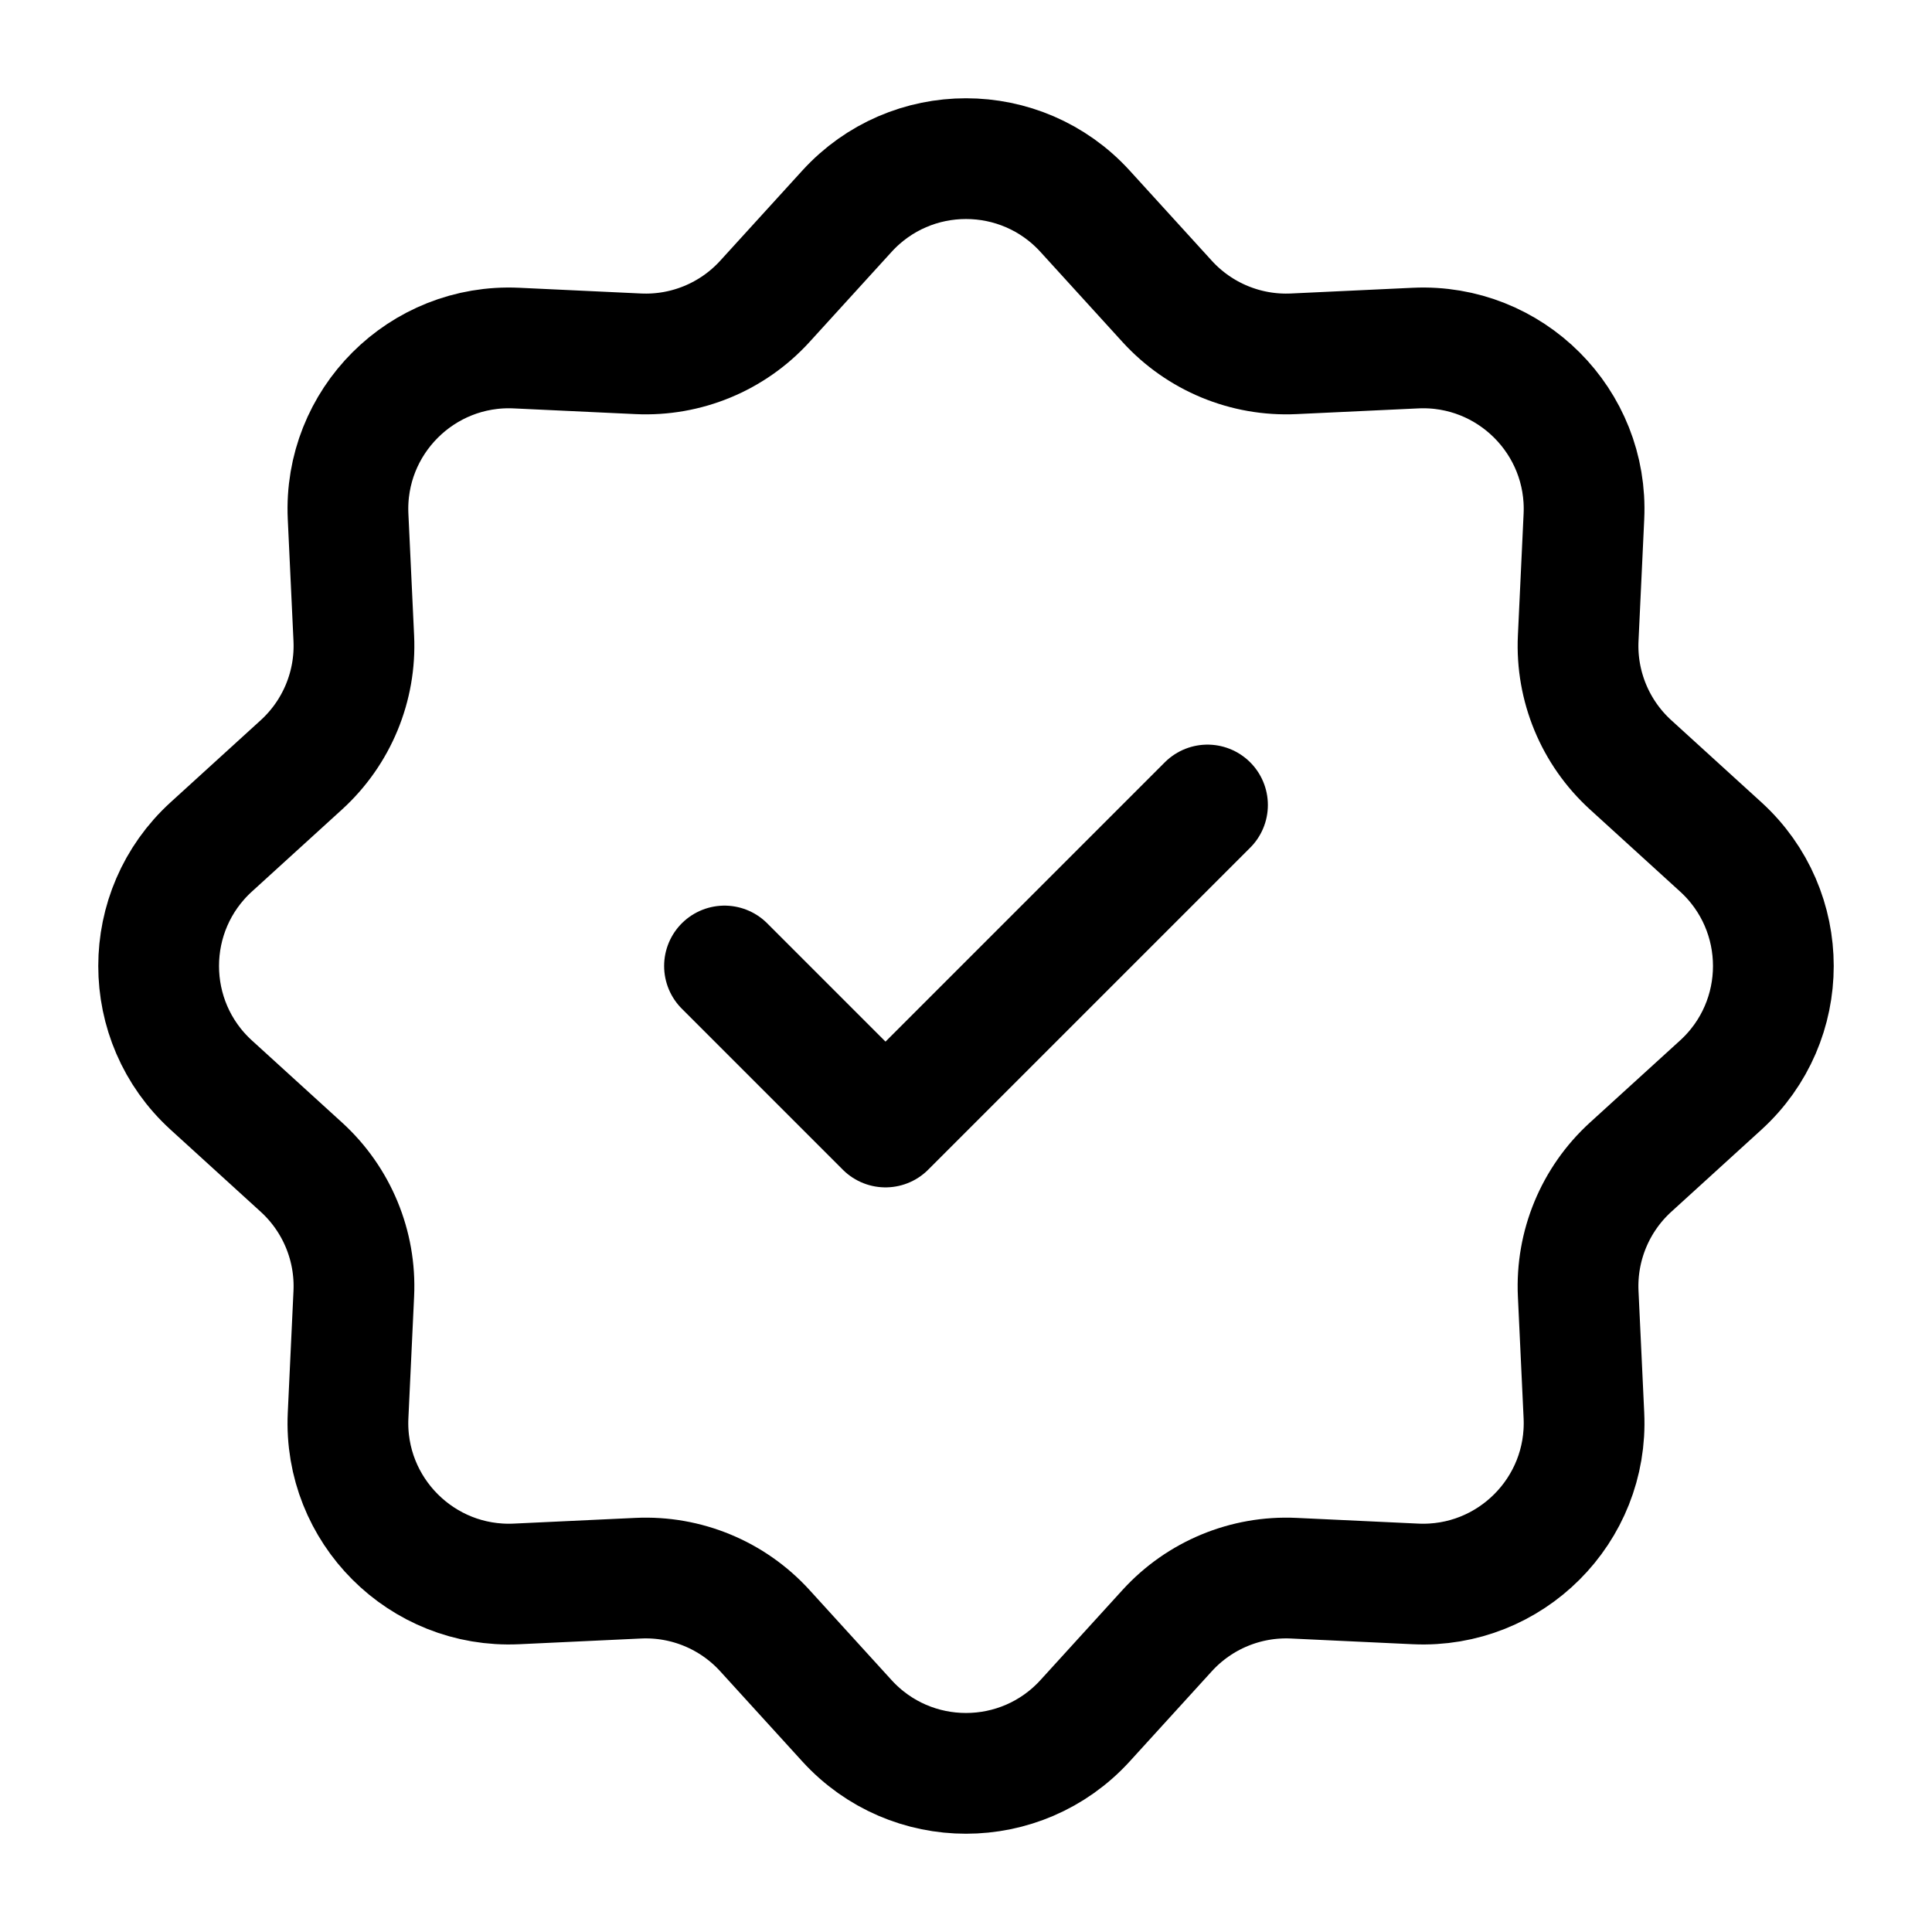
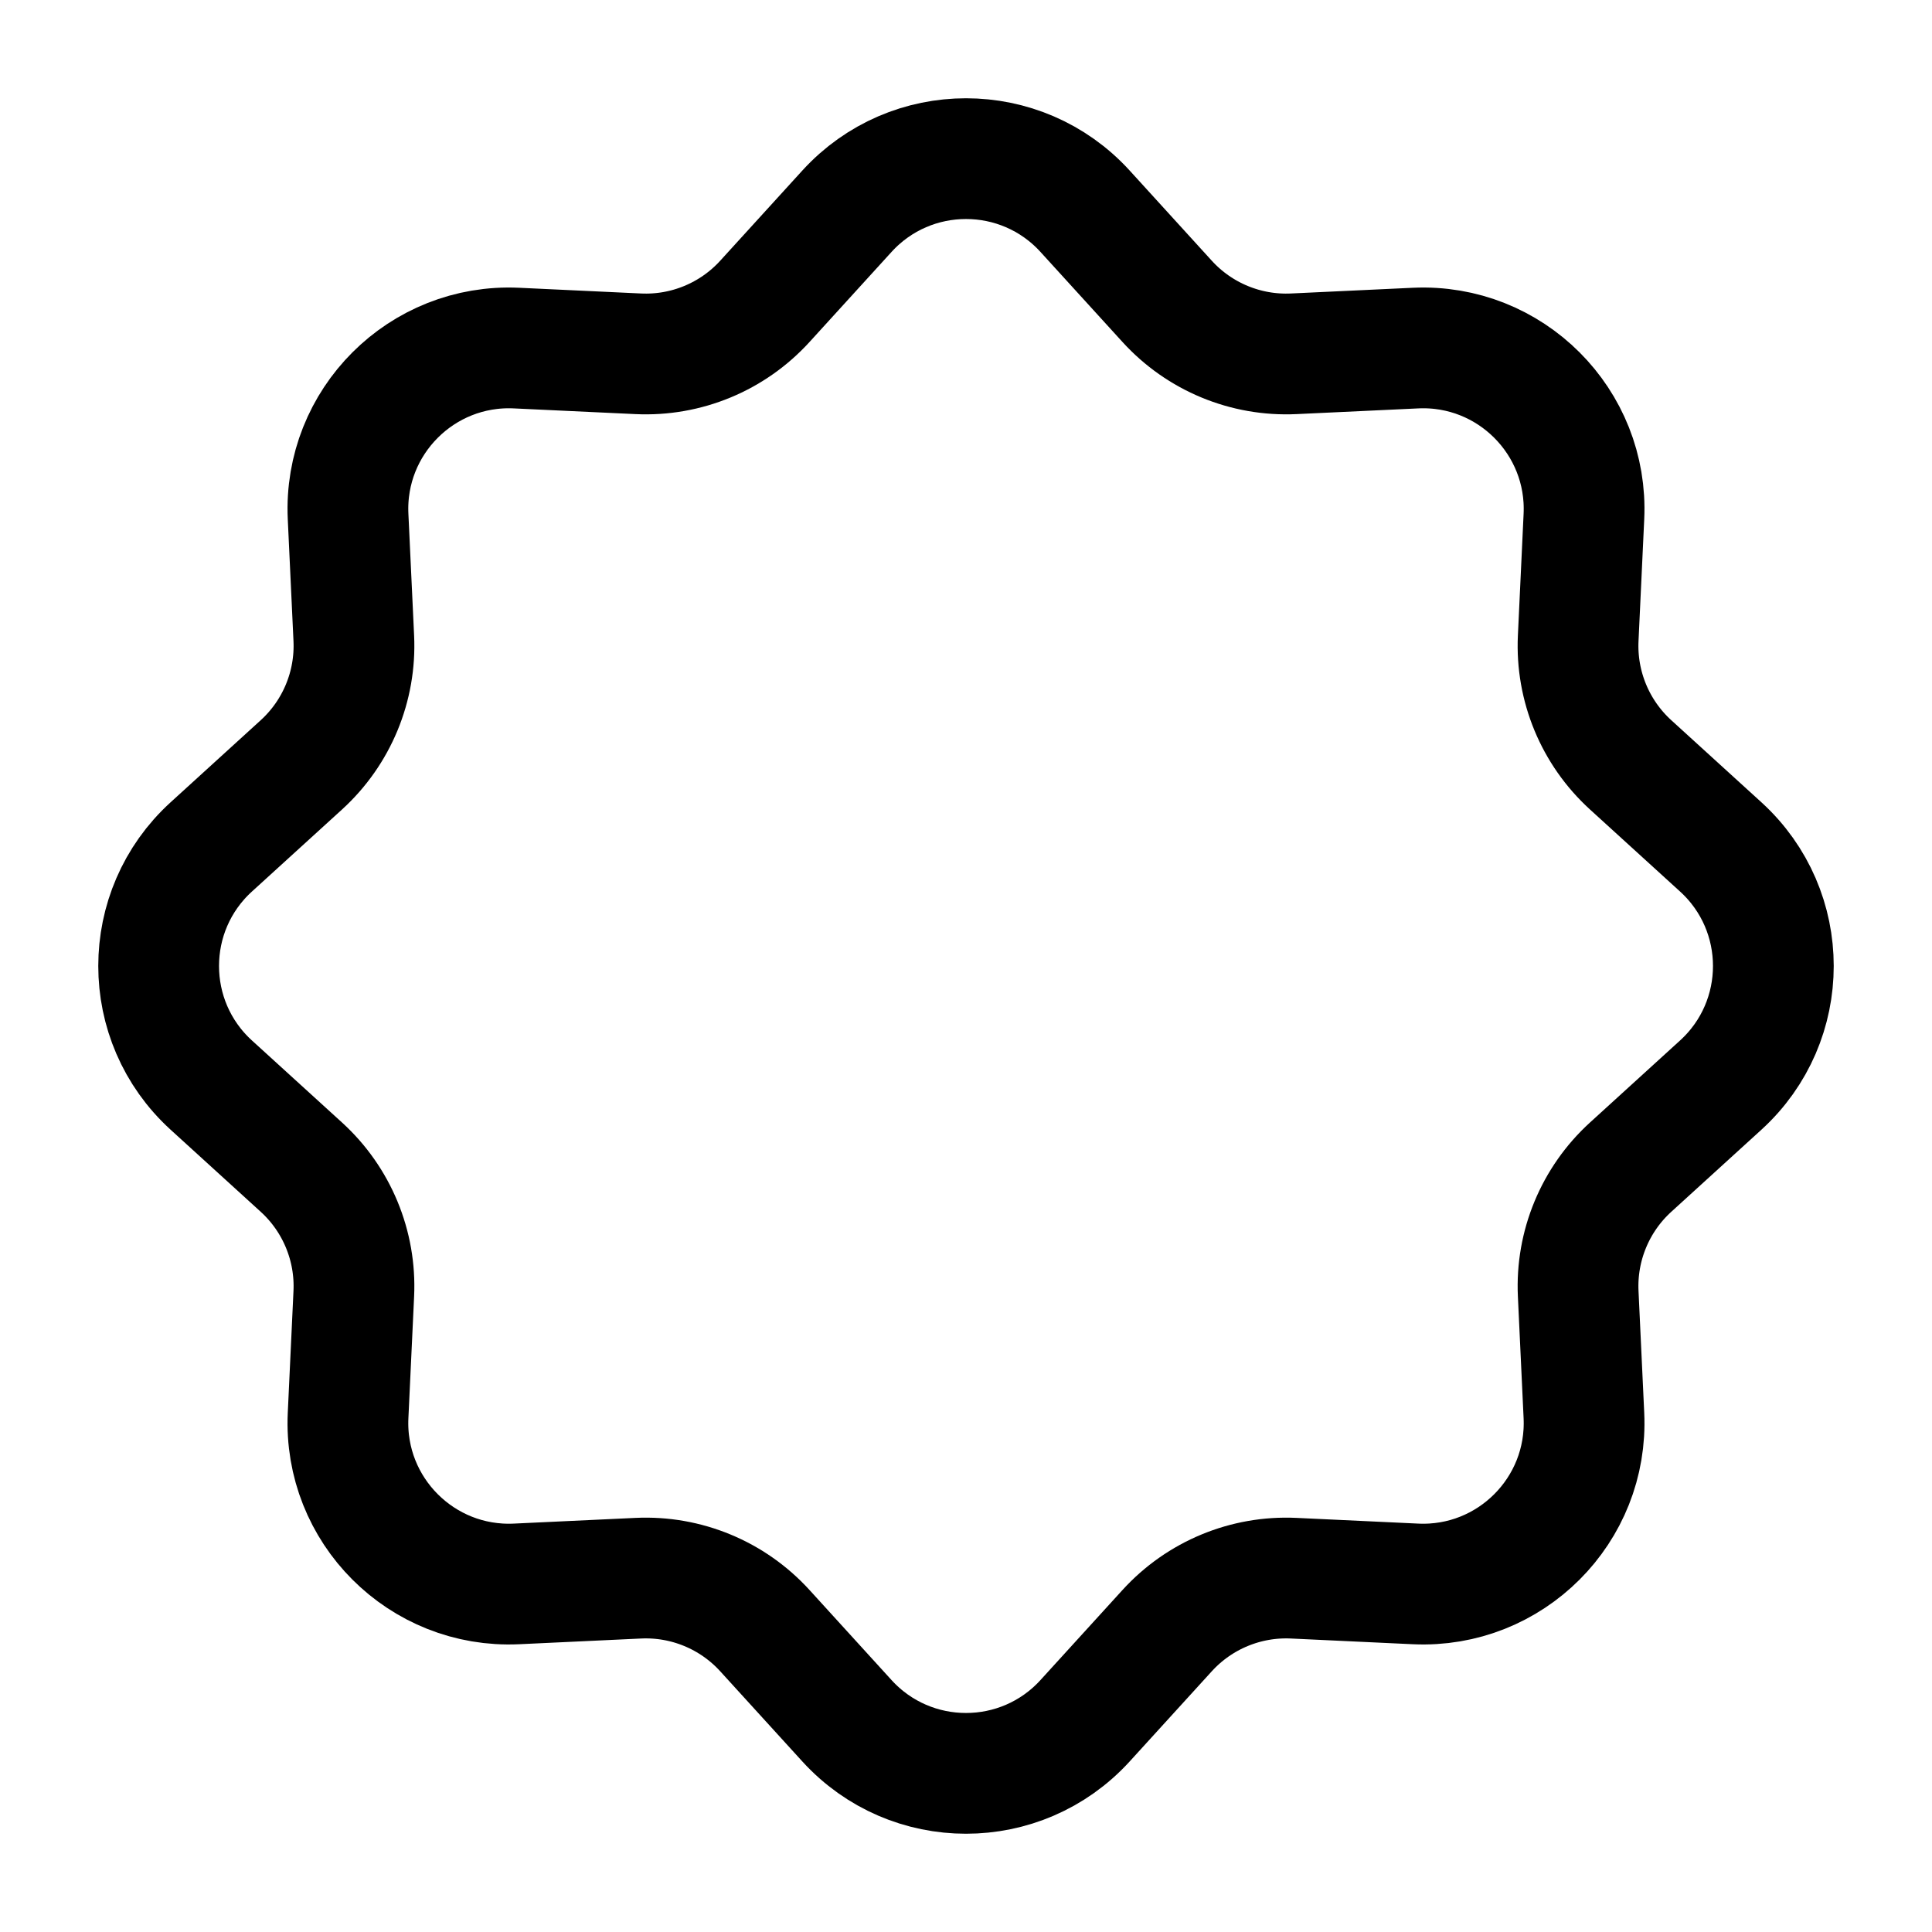
<svg xmlns="http://www.w3.org/2000/svg" width="800px" height="800px" viewBox="0 0 24 24" fill="none">
  <path d="M10.521 2.624C11.315 1.753 12.685 1.753 13.479 2.624L14.499 3.744C14.9 4.184 15.476 4.423 16.071 4.395L17.584 4.324C18.761 4.269 19.731 5.239 19.676 6.416L19.605 7.929C19.577 8.524 19.816 9.1 20.256 9.501L21.376 10.521C22.247 11.315 22.247 12.685 21.376 13.479L20.256 14.499C19.816 14.9 19.577 15.476 19.605 16.071L19.676 17.584C19.731 18.761 18.761 19.731 17.584 19.676L16.071 19.605C15.476 19.577 14.9 19.816 14.499 20.256L13.479 21.376C12.685 22.247 11.315 22.247 10.521 21.376L9.501 20.256C9.1 19.816 8.524 19.577 7.929 19.605L6.416 19.676C5.239 19.731 4.269 18.761 4.324 17.584L4.395 16.071C4.423 15.476 4.184 14.9 3.744 14.499L2.624 13.479C1.753 12.685 1.753 11.315 2.624 10.521L3.744 9.501C4.184 9.1 4.423 8.524 4.395 7.929L4.324 6.416C4.269 5.239 5.239 4.269 6.416 4.324L7.929 4.395C8.524 4.423 9.1 4.184 9.501 3.744L10.521 2.624Z" stroke="#000000" stroke-width="1.5" />
-   <path d="M9 12L11 14L15 10" stroke="#000000" stroke-width="1.5" stroke-linecap="round" stroke-linejoin="round" />
+   <path d="M9 12L11 14L15 10" stroke="none" stroke-width="1.5" stroke-linecap="round" stroke-linejoin="round" />
</svg>
